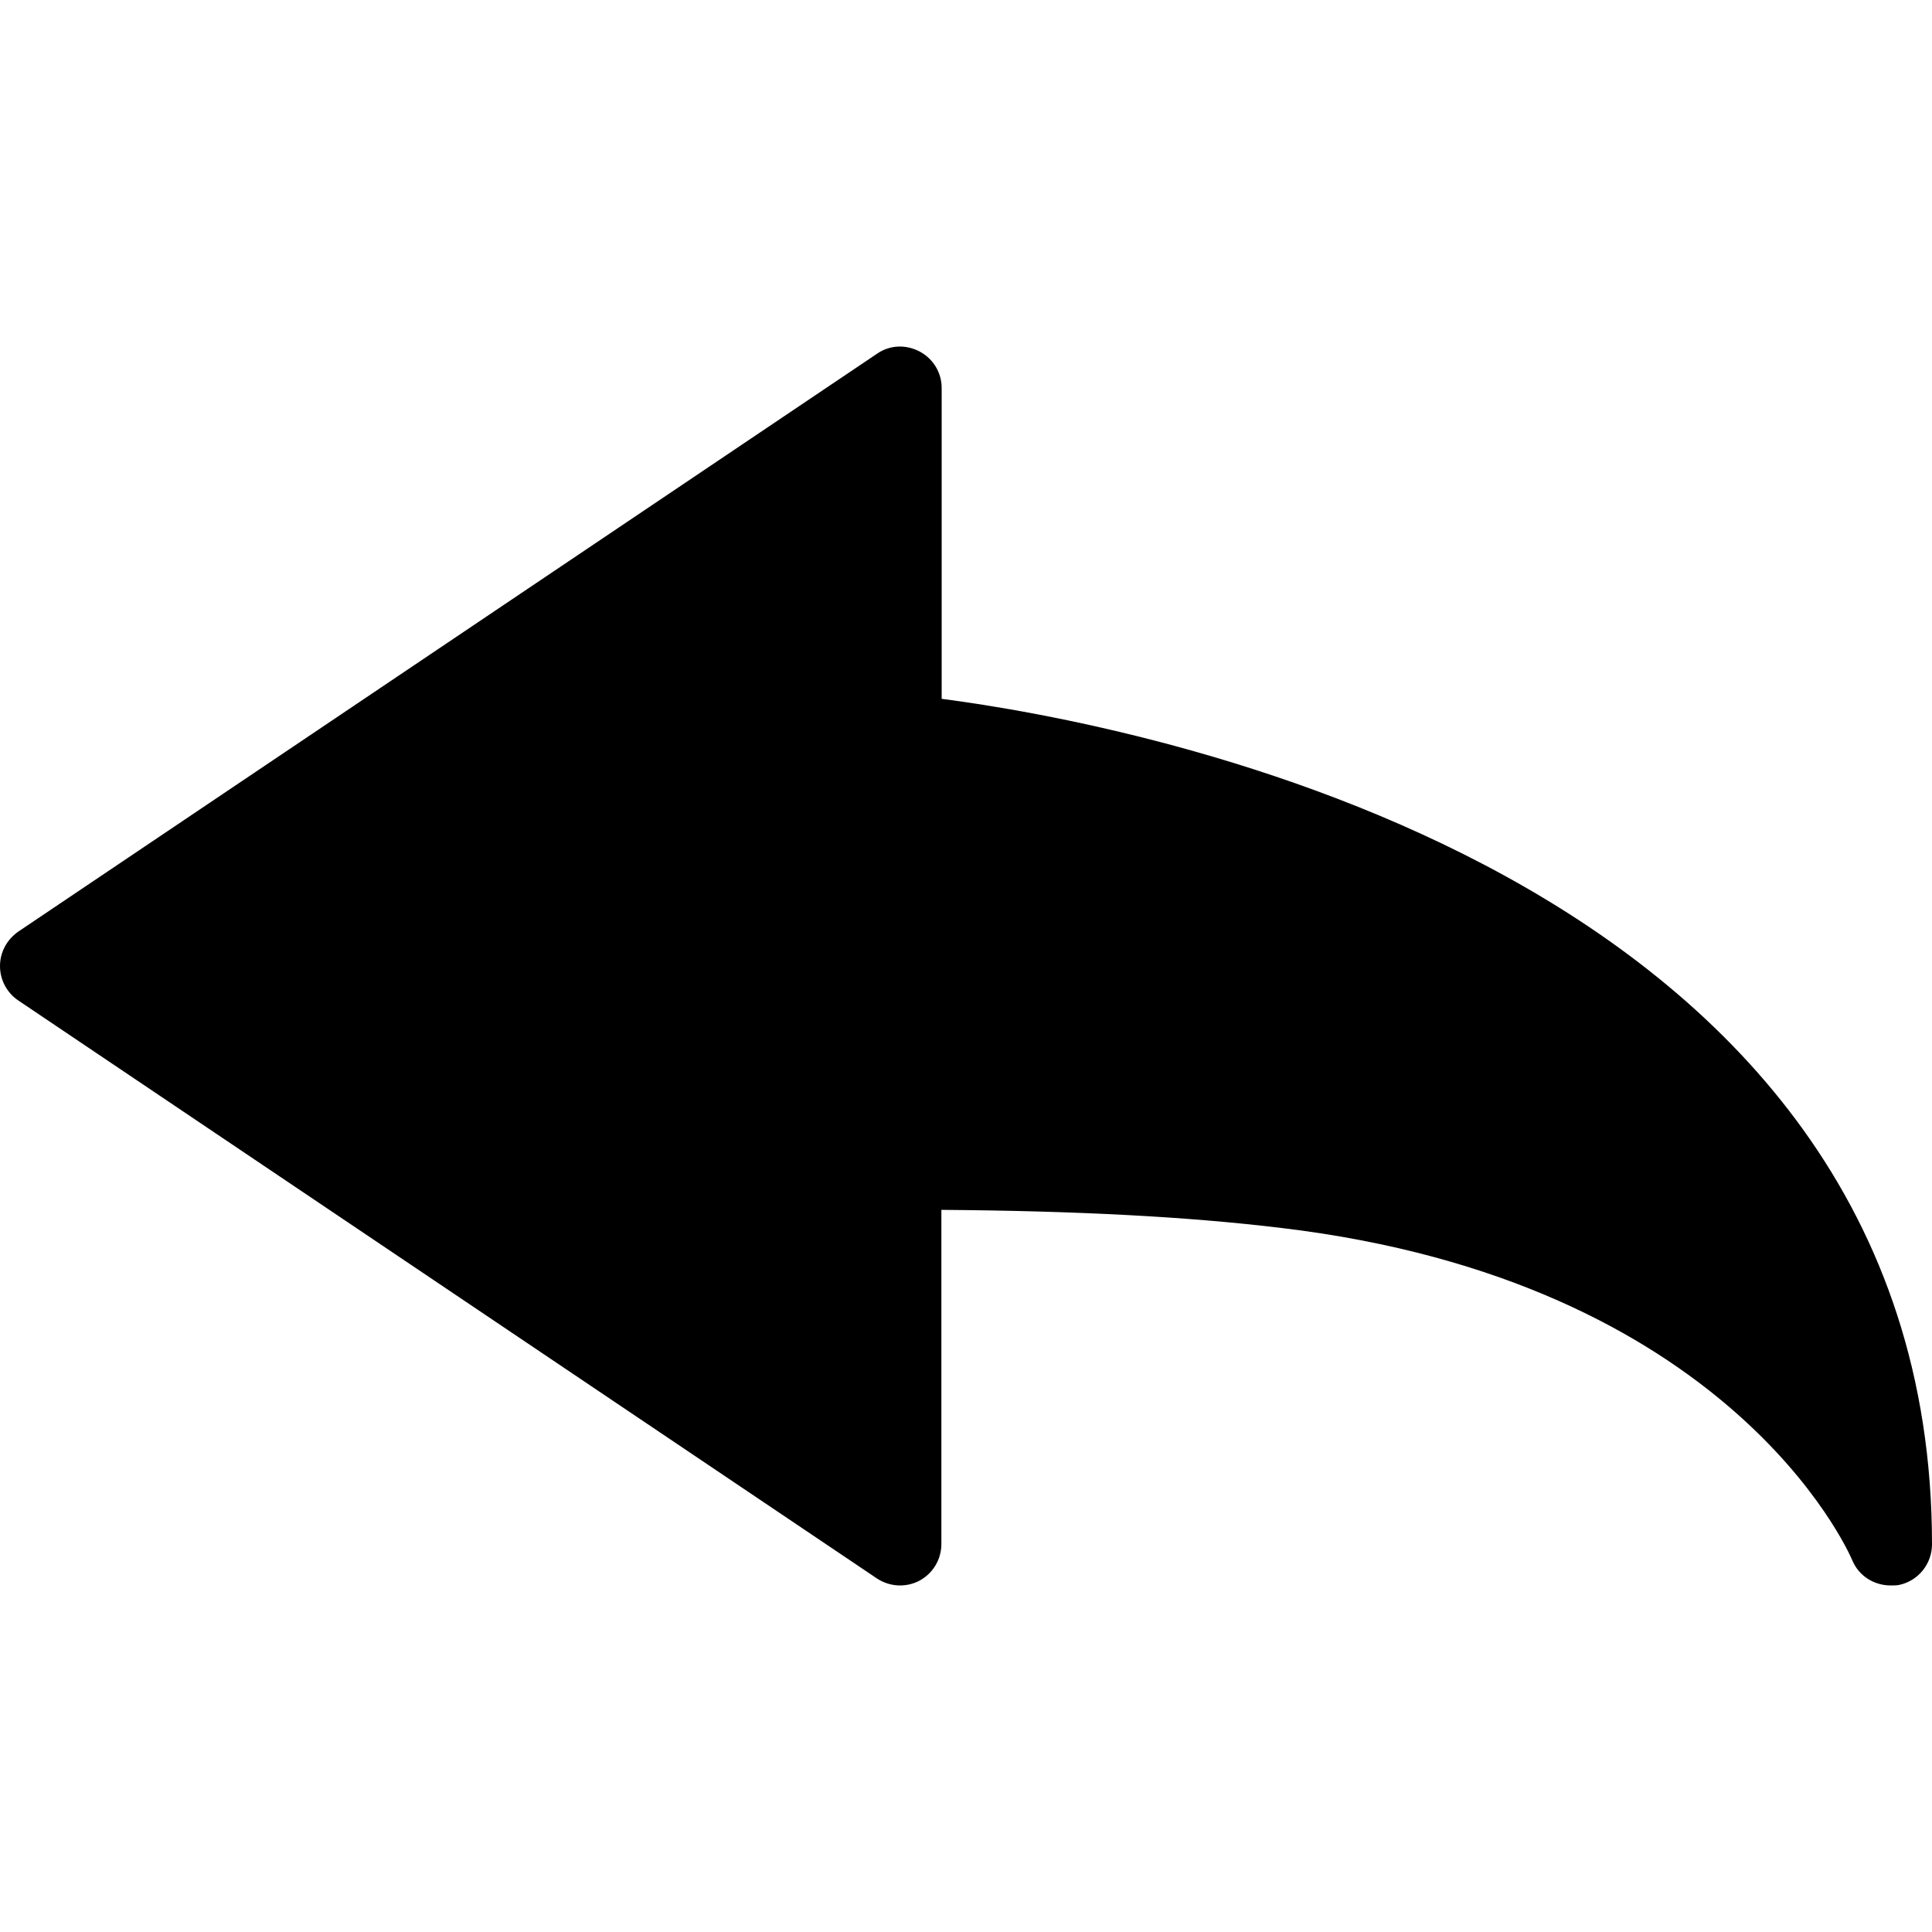
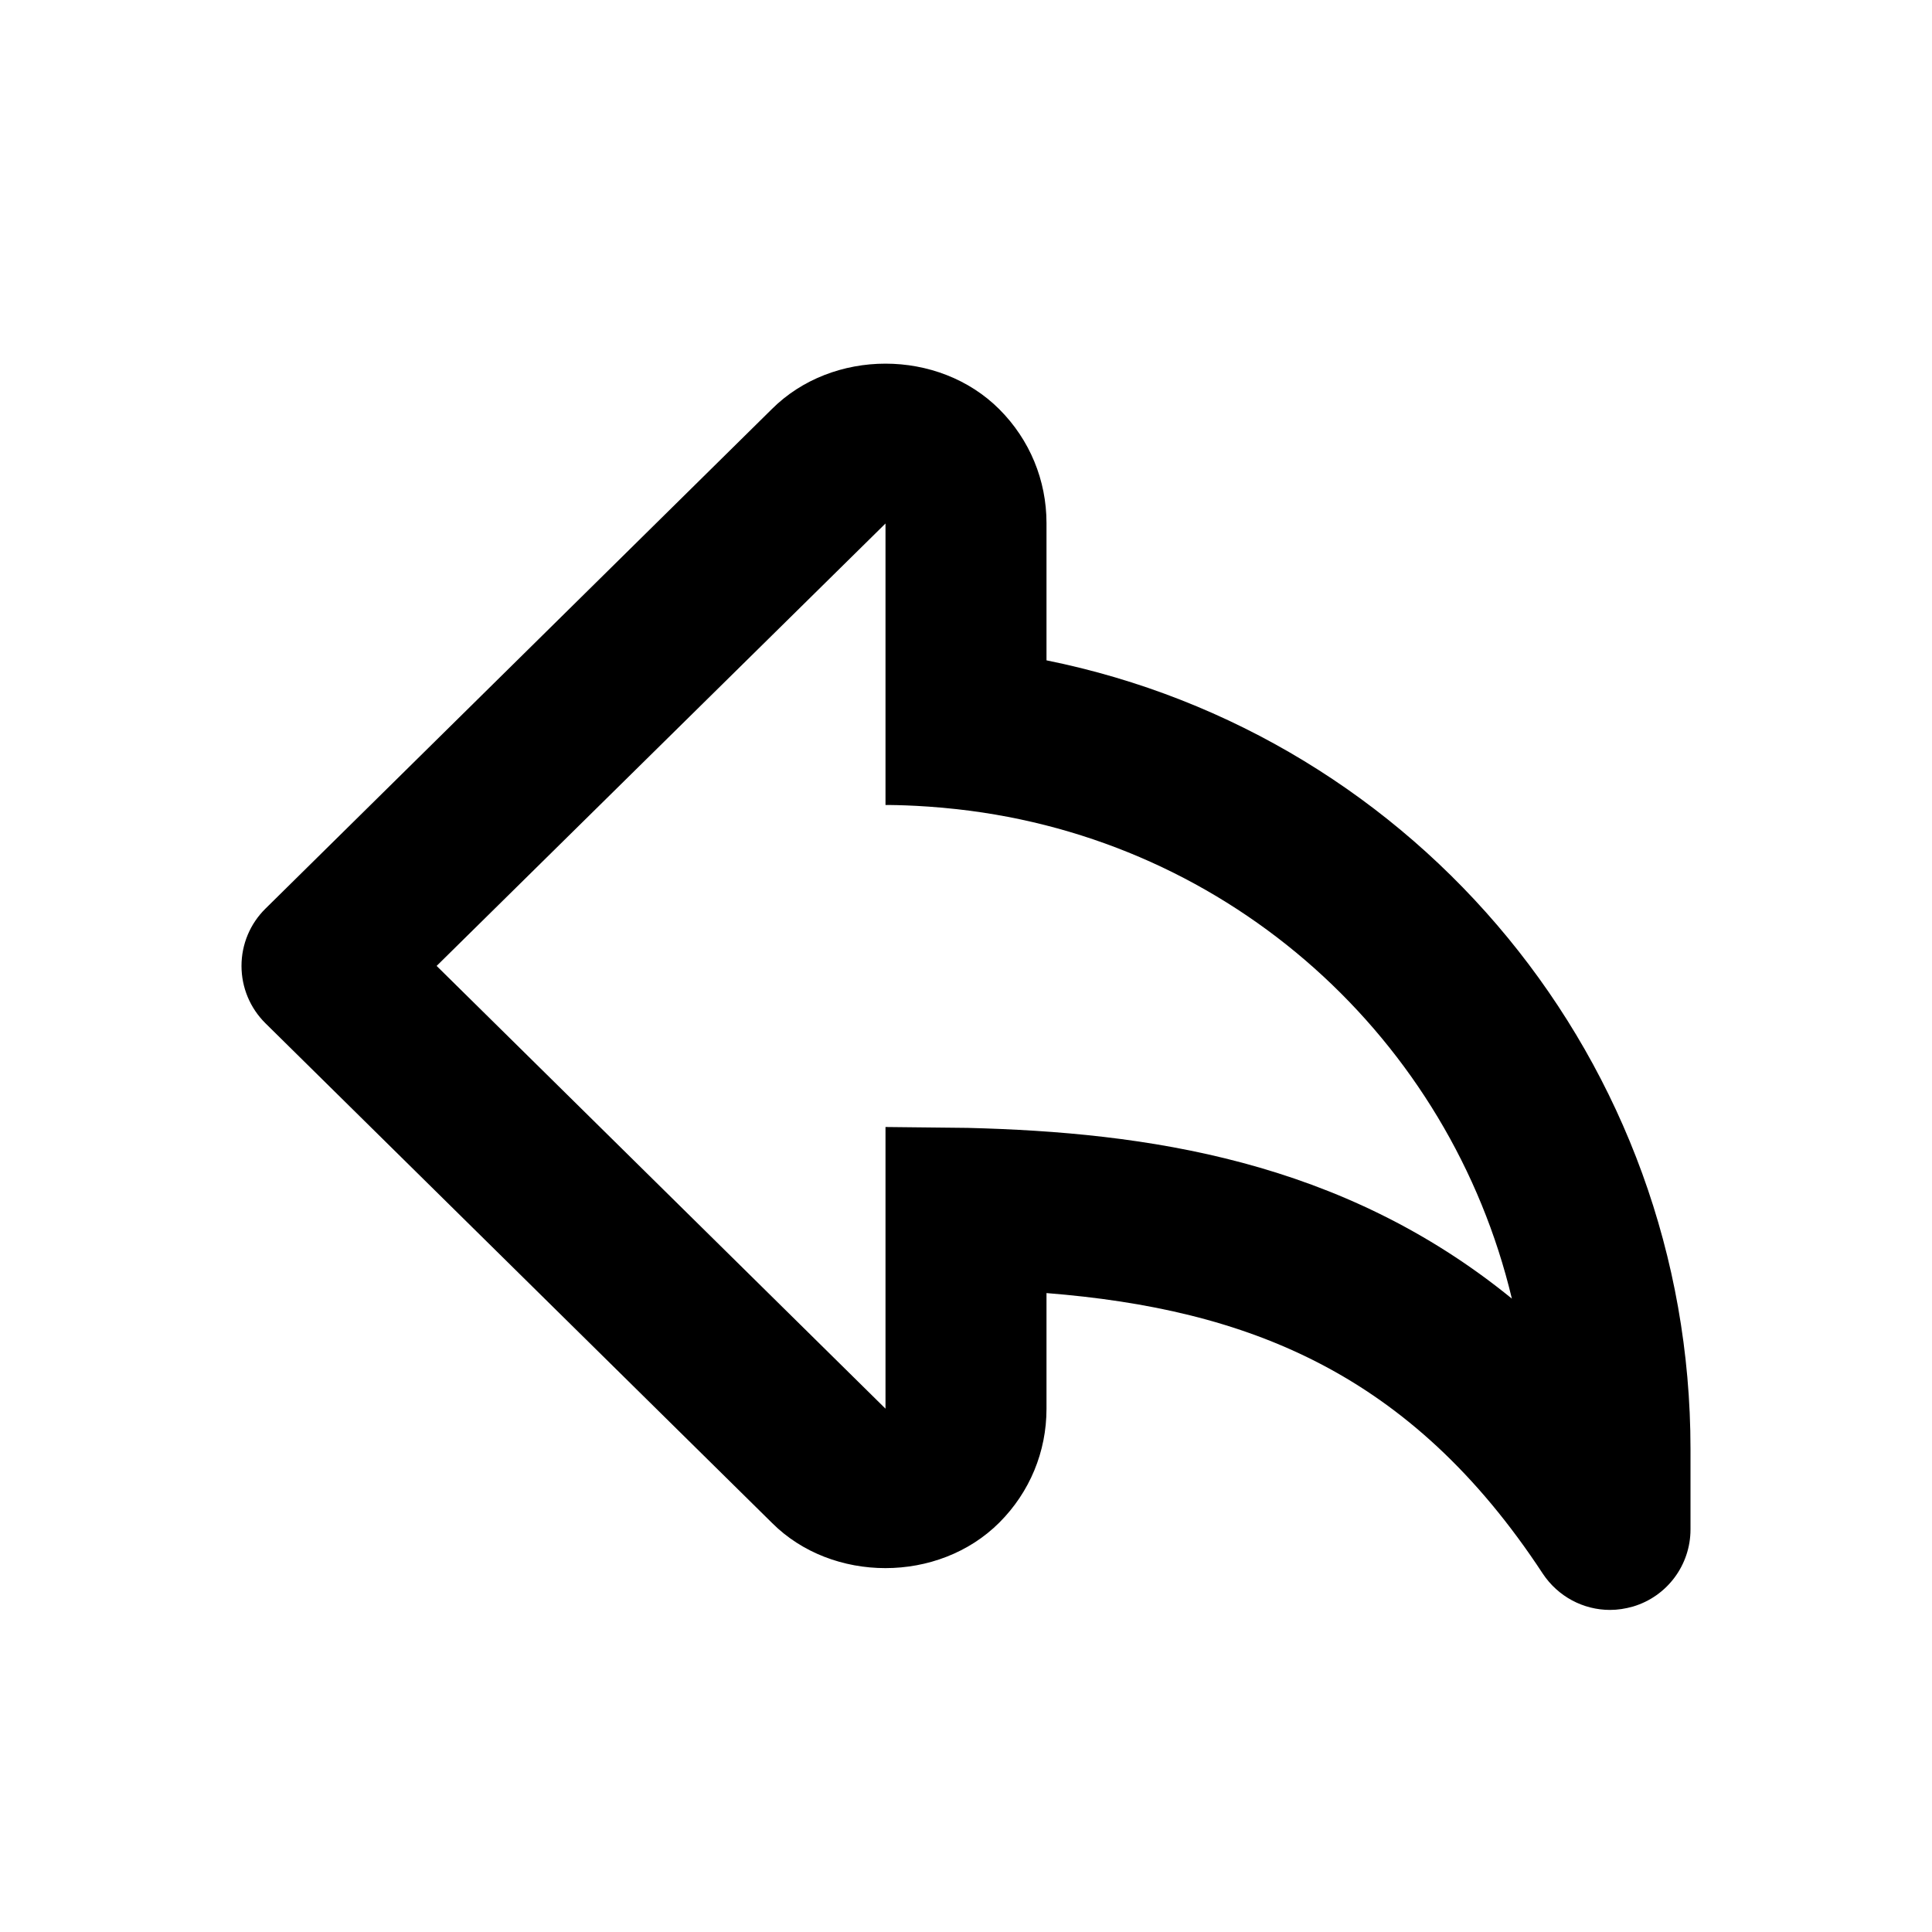
- <svg xmlns="http://www.w3.org/2000/svg" fill="#000000" height="800px" width="800px" version="1.1" id="Capa_1" viewBox="0 0 26.676 26.676" xml:space="preserve">
-   <g>
-     <path d="M26.105,21.891c-0.229,0-0.439-0.131-0.529-0.346l0,0c-0.066-0.156-1.716-3.857-7.885-4.59   c-1.285-0.156-2.824-0.236-4.693-0.25v4.613c0,0.213-0.115,0.406-0.304,0.508c-0.188,0.098-0.413,0.084-0.588-0.033L0.254,13.815   C0.094,13.708,0,13.528,0,13.339c0-0.191,0.094-0.365,0.254-0.477l11.857-7.979c0.175-0.121,0.398-0.129,0.588-0.029   c0.19,0.102,0.303,0.295,0.303,0.502v4.293c2.578,0.336,13.674,2.33,13.674,11.674c0,0.271-0.191,0.508-0.459,0.562   C26.18,21.891,26.141,21.891,26.105,21.891z" />
-     <g>
- 	</g>
-     <g>
- 	</g>
-     <g>
- 	</g>
-     <g>
- 	</g>
-     <g>
- 	</g>
-     <g>
- 	</g>
-     <g>
- 	</g>
-     <g>
- 	</g>
-     <g>
- 	</g>
-     <g>
- 	</g>
-     <g>
- 	</g>
-     <g>
- 	</g>
-     <g>
- 	</g>
-     <g>
- 	</g>
-     <g>
- 	</g>
-   </g>
+ <svg xmlns="http://www.w3.org/2000/svg" fill="#000000" width="800px" height="800px" viewBox="0 0 24 24" version="1.2" baseProfile="tiny">
+   <path d="M19.164 19.547c-1.641-2.5-3.669-3.285-6.164-3.484v1.437c0 .534-.208 1.036-.586 1.414-.756.756-2.077.751-2.823.005l-6.293-6.207c-.191-.189-.298-.444-.298-.713s.107-.524.298-.712l6.288-6.203c.754-.755 2.073-.756 2.829.001.377.378.585.88.585 1.414v1.704c4.619.933 8 4.997 8 9.796v1c0 .442-.29.832-.714.958-.095.027-.19.042-.286.042-.331 0-.646-.165-.836-.452zm-7.141-5.536c2.207.056 4.638.394 6.758 2.121-.768-3.216-3.477-5.702-6.893-6.08-.504-.056-.888-.052-.888-.052v-3.497l-5.576 5.496 5.576 5.5v-3.499l1.023.011z" />
</svg>
